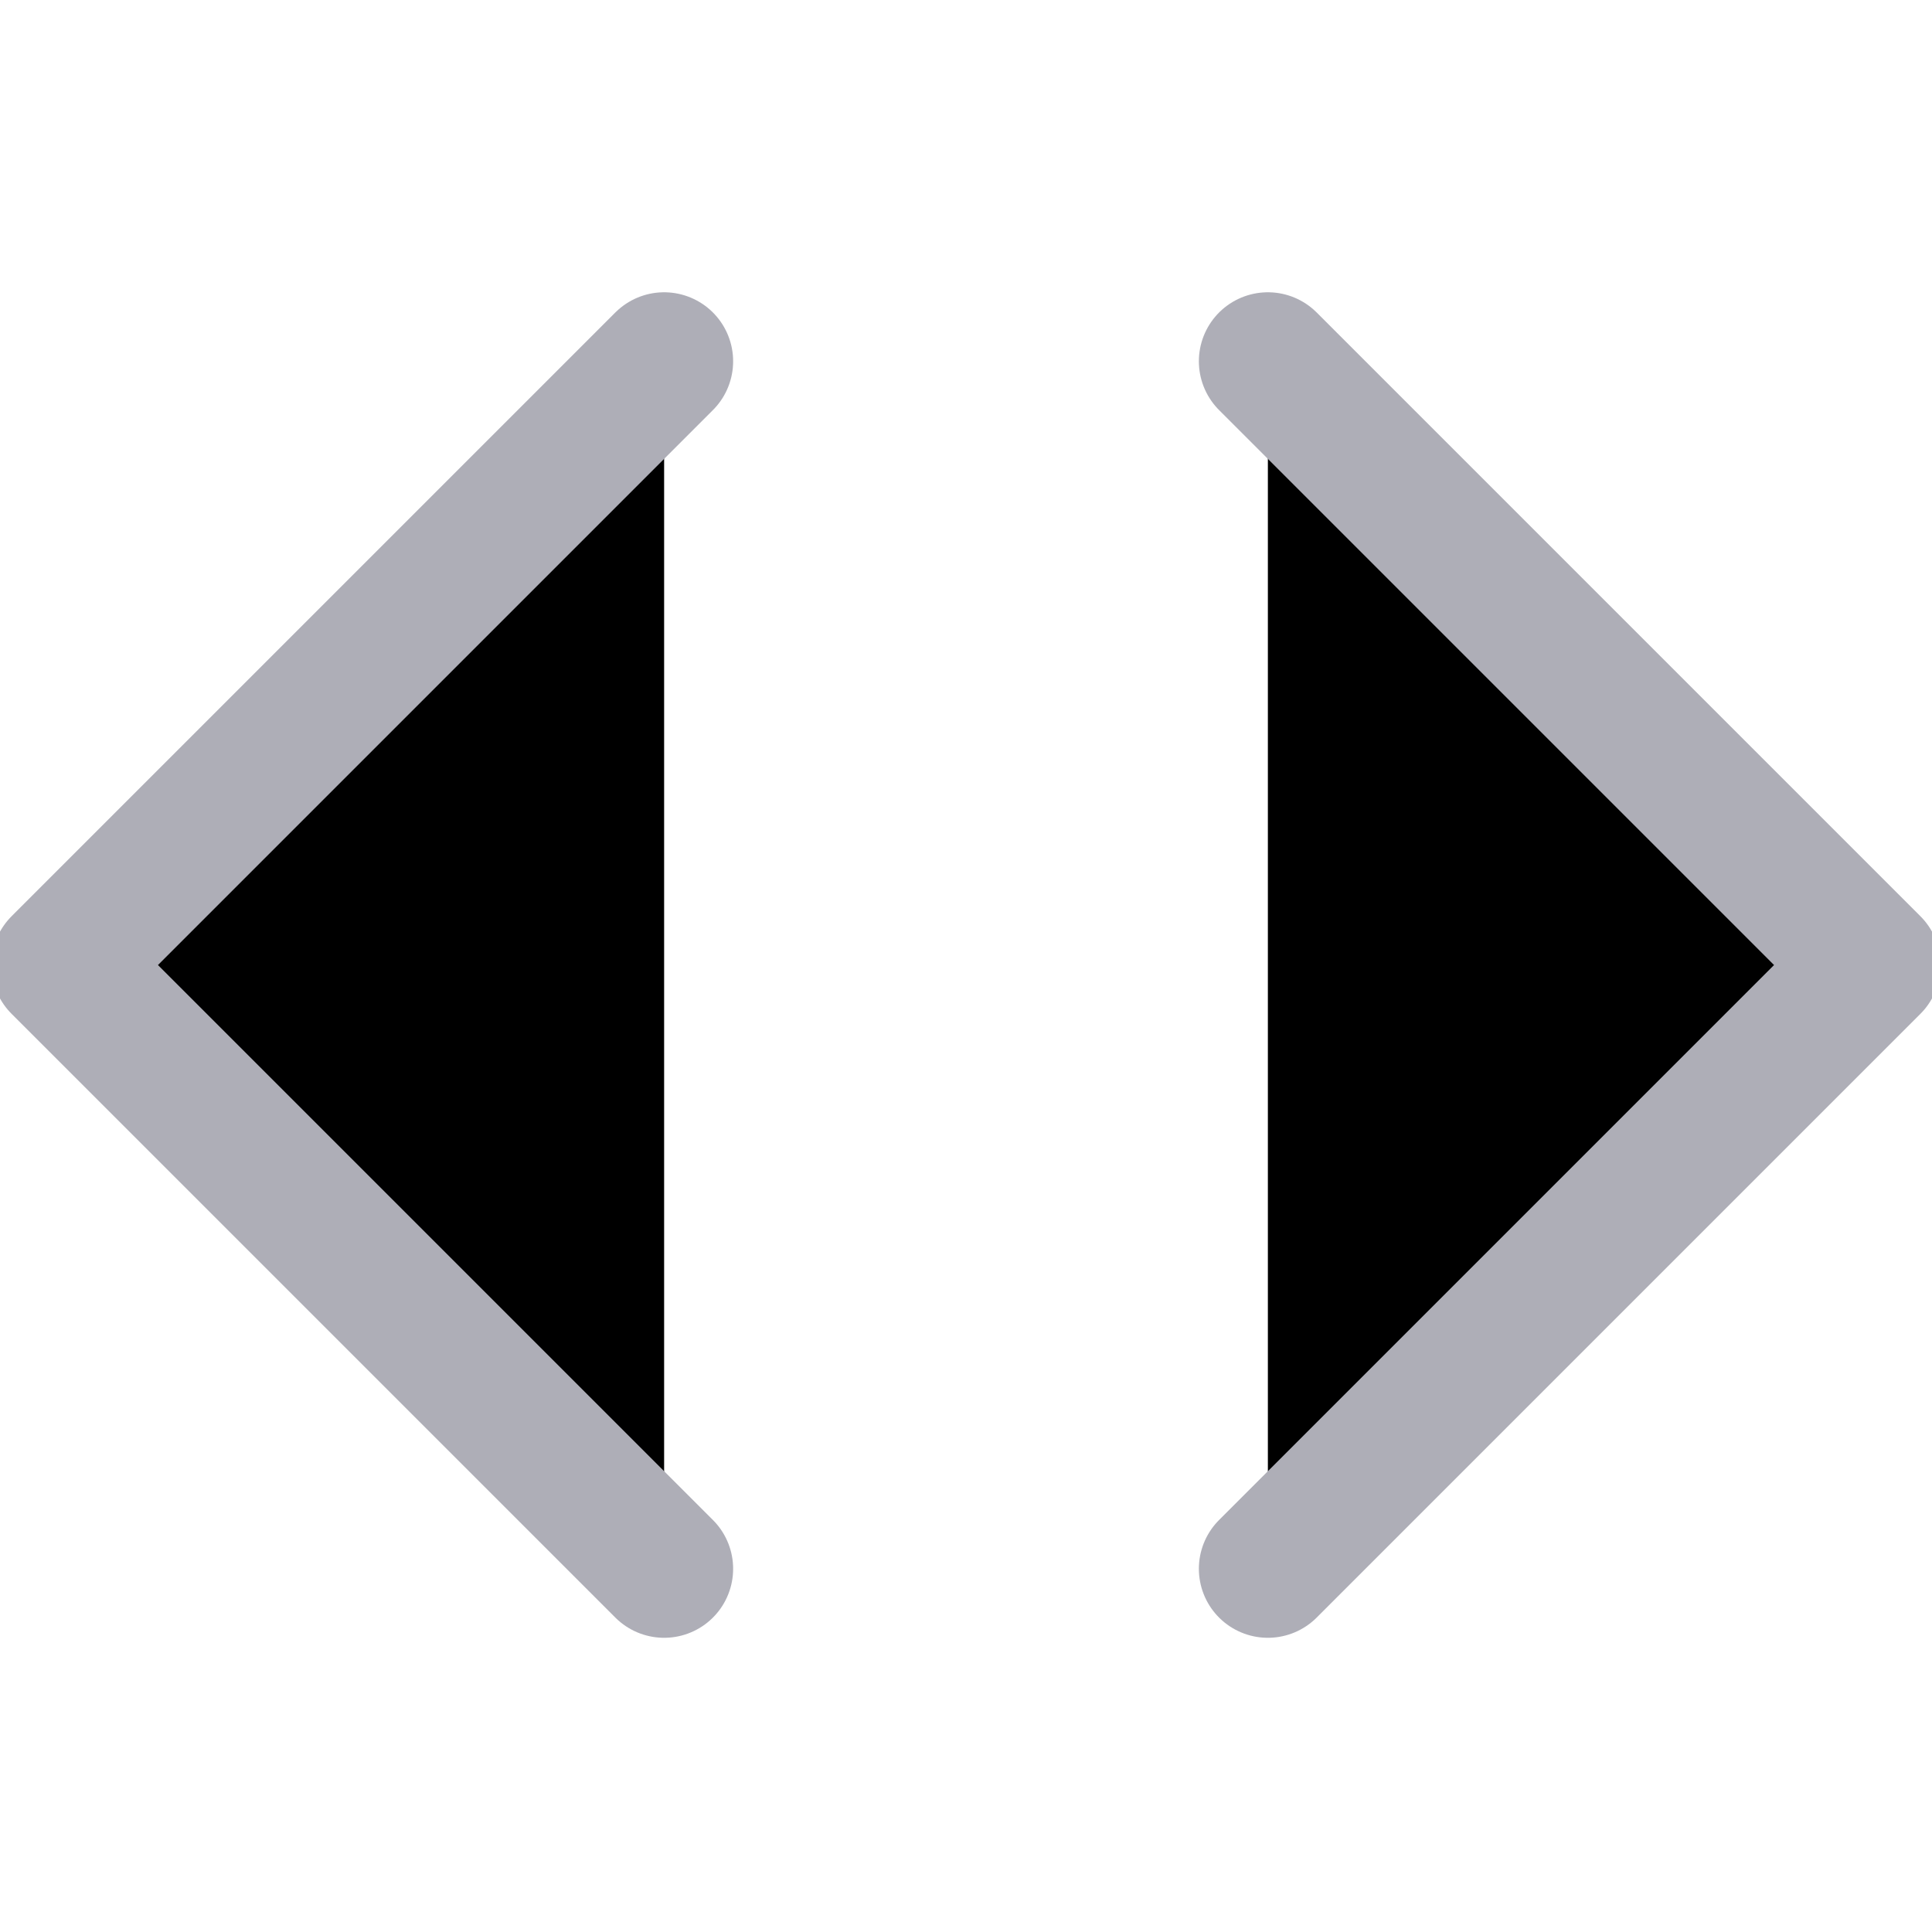
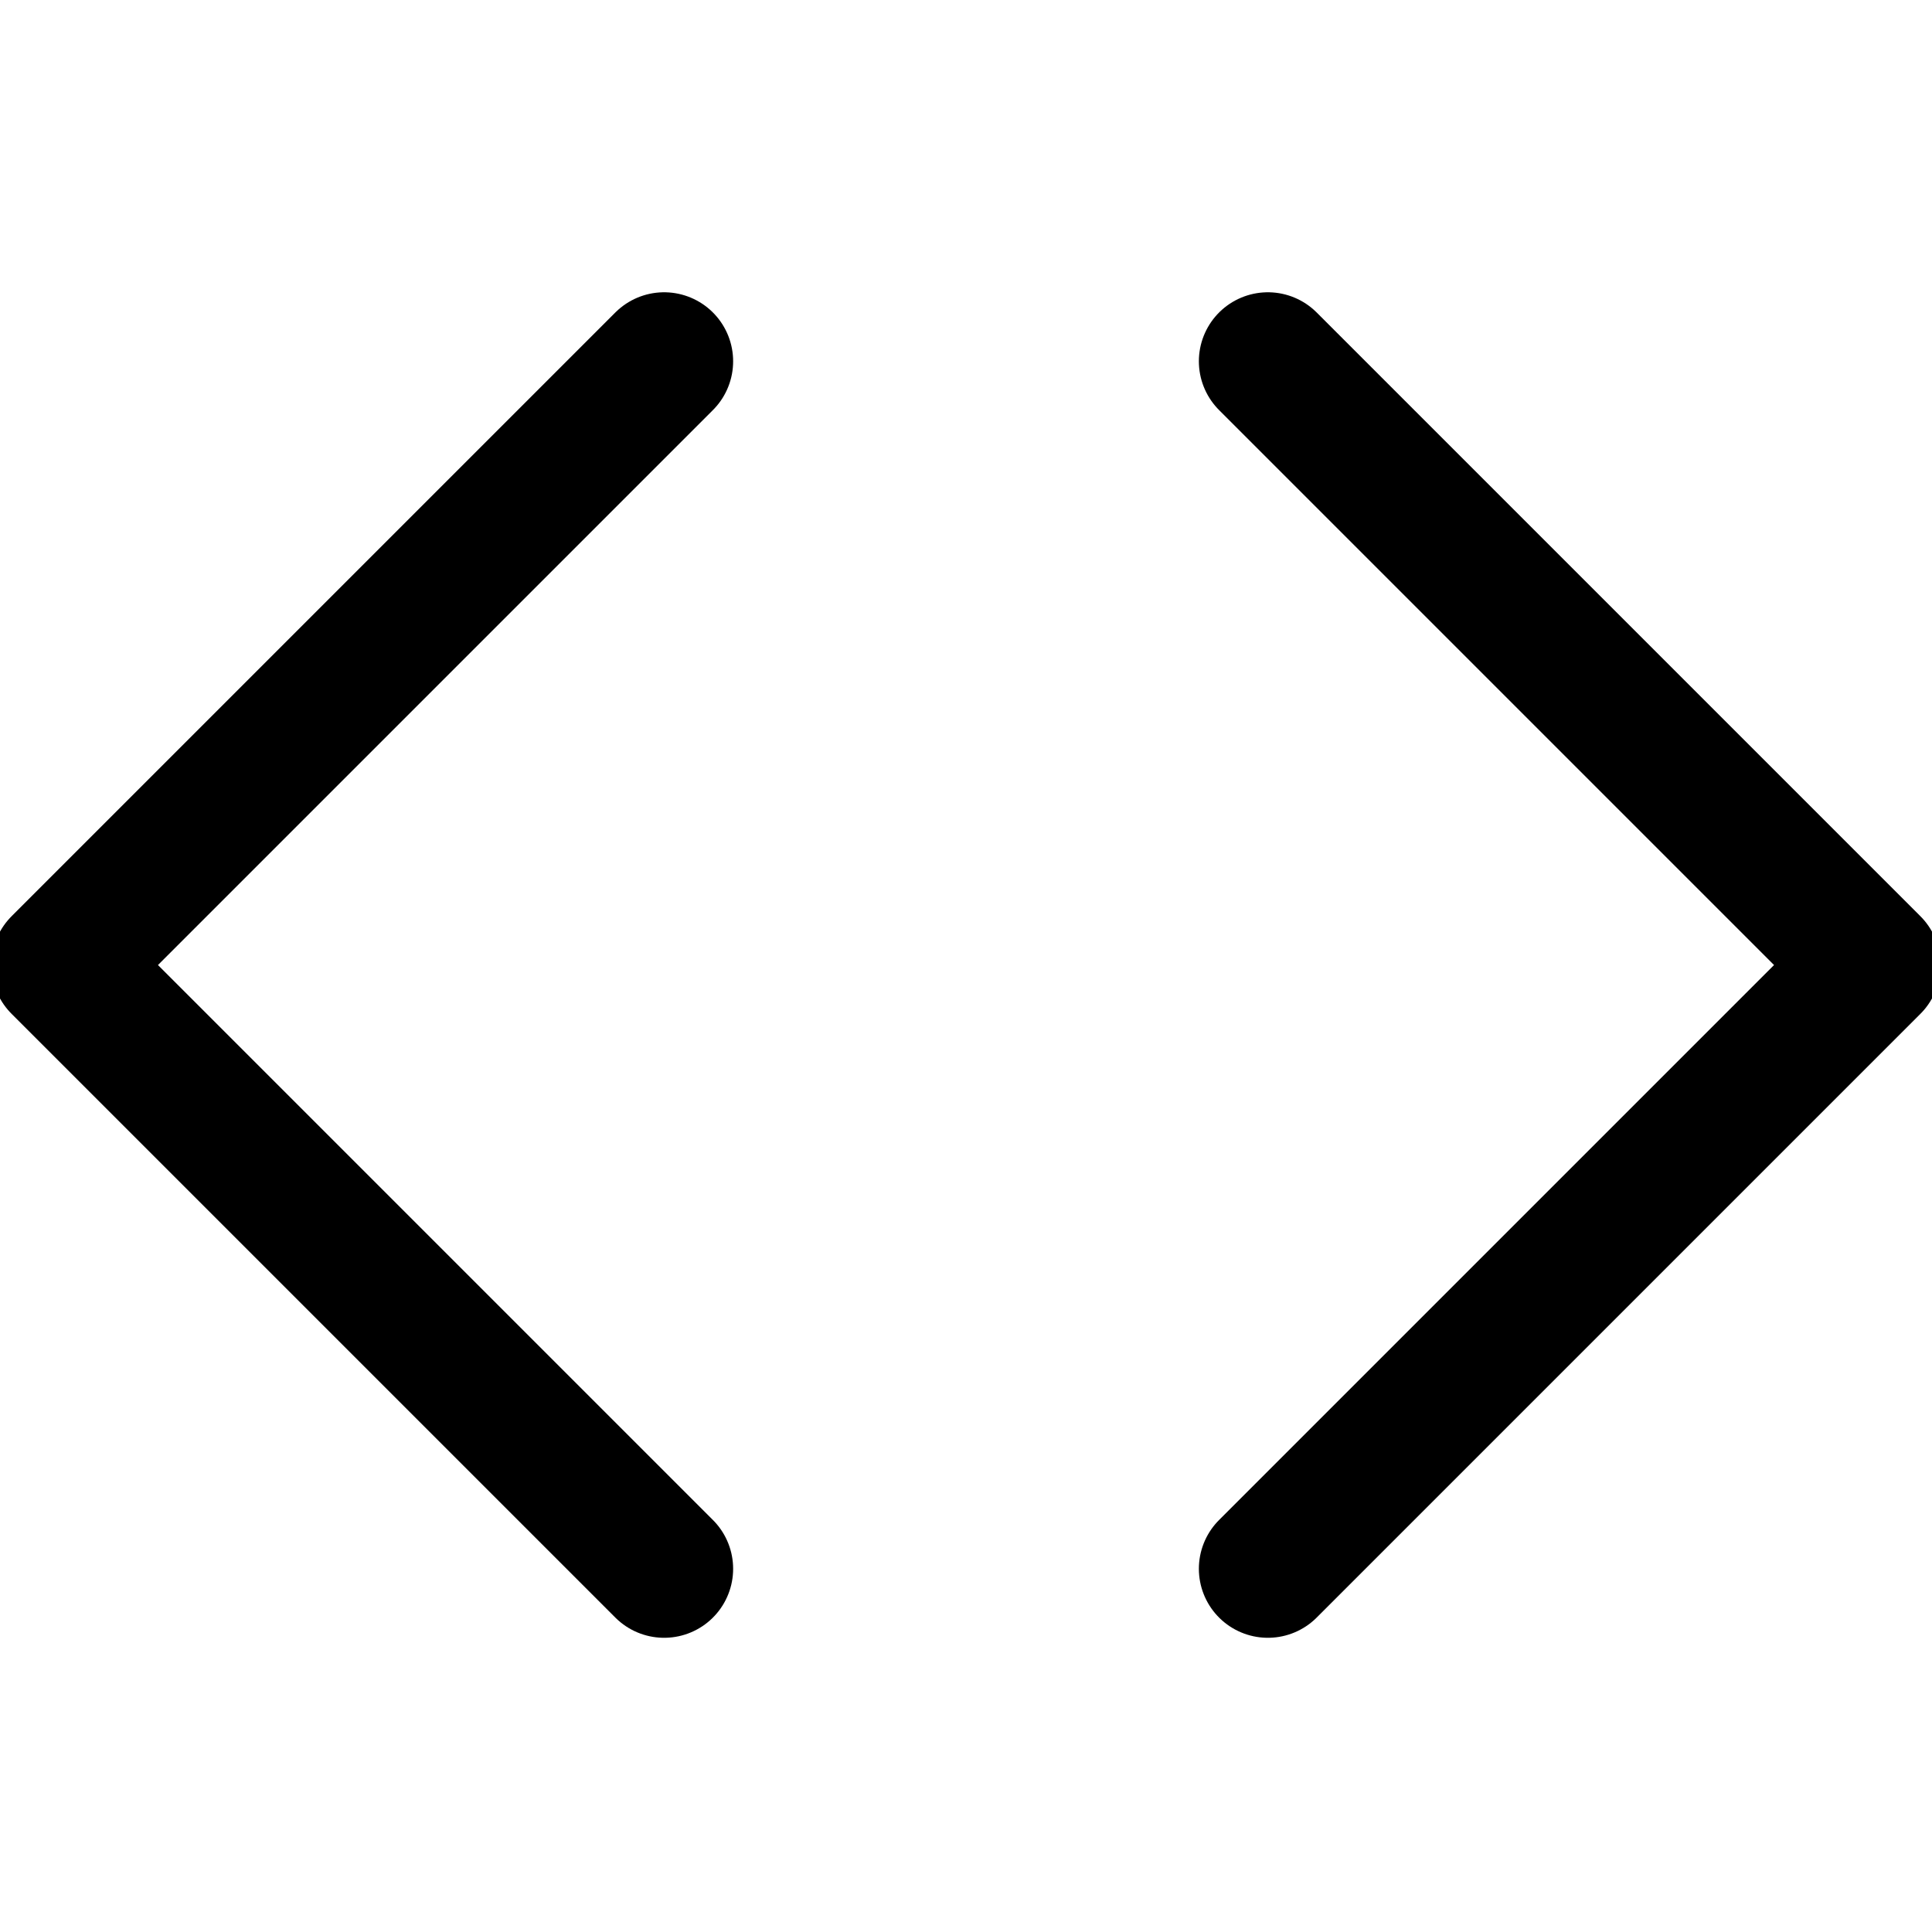
- <svg xmlns="http://www.w3.org/2000/svg" viewBox="0 0 16 16">
-   <g clip-path="url(#clip0_17619_89259)">
-     <path d="M5.5 2.992L0.5 7.992L5.5 12.992" stroke="#AEAEB7" stroke-width="1.143" stroke-linecap="round" stroke-linejoin="round" />
-     <path d="M10.5 12.992L15.5 7.992L10.5 2.992" stroke="#AEAEB7" stroke-width="1.143" stroke-linecap="round" stroke-linejoin="round" />
+ <svg xmlns="http://www.w3.org/2000/svg" width="16" height="16" viewBox="0 0 16 16" fill="none">
+   <g clip-path="url(#clip0_23746_174257)">
+     <path d="M5.5 2.992L0.5 7.992L5.5 12.992" stroke="currentColor" style="stroke:currentColor;stroke:color(display-p3 0.682 0.682 0.718);stroke-opacity:1;" stroke-width="1.143" stroke-linecap="round" stroke-linejoin="round" />
+     <path d="M10.5 12.992L15.5 7.992L10.5 2.992" stroke="currentColor" style="stroke:currentColor;stroke:color(display-p3 0.682 0.682 0.718);stroke-opacity:1;" stroke-width="1.143" stroke-linecap="round" stroke-linejoin="round" />
  </g>
  <defs>
-     <clipPath id="clip0_17619_89259">
-       <rect width="16" height="16" fill="currentColor" />
+     <clipPath id="clip0_23746_174257">
+       <rect width="16" height="16" fill="currentColor" style="fill:currentColor;fill-opacity:1;" />
    </clipPath>
  </defs>
</svg>
